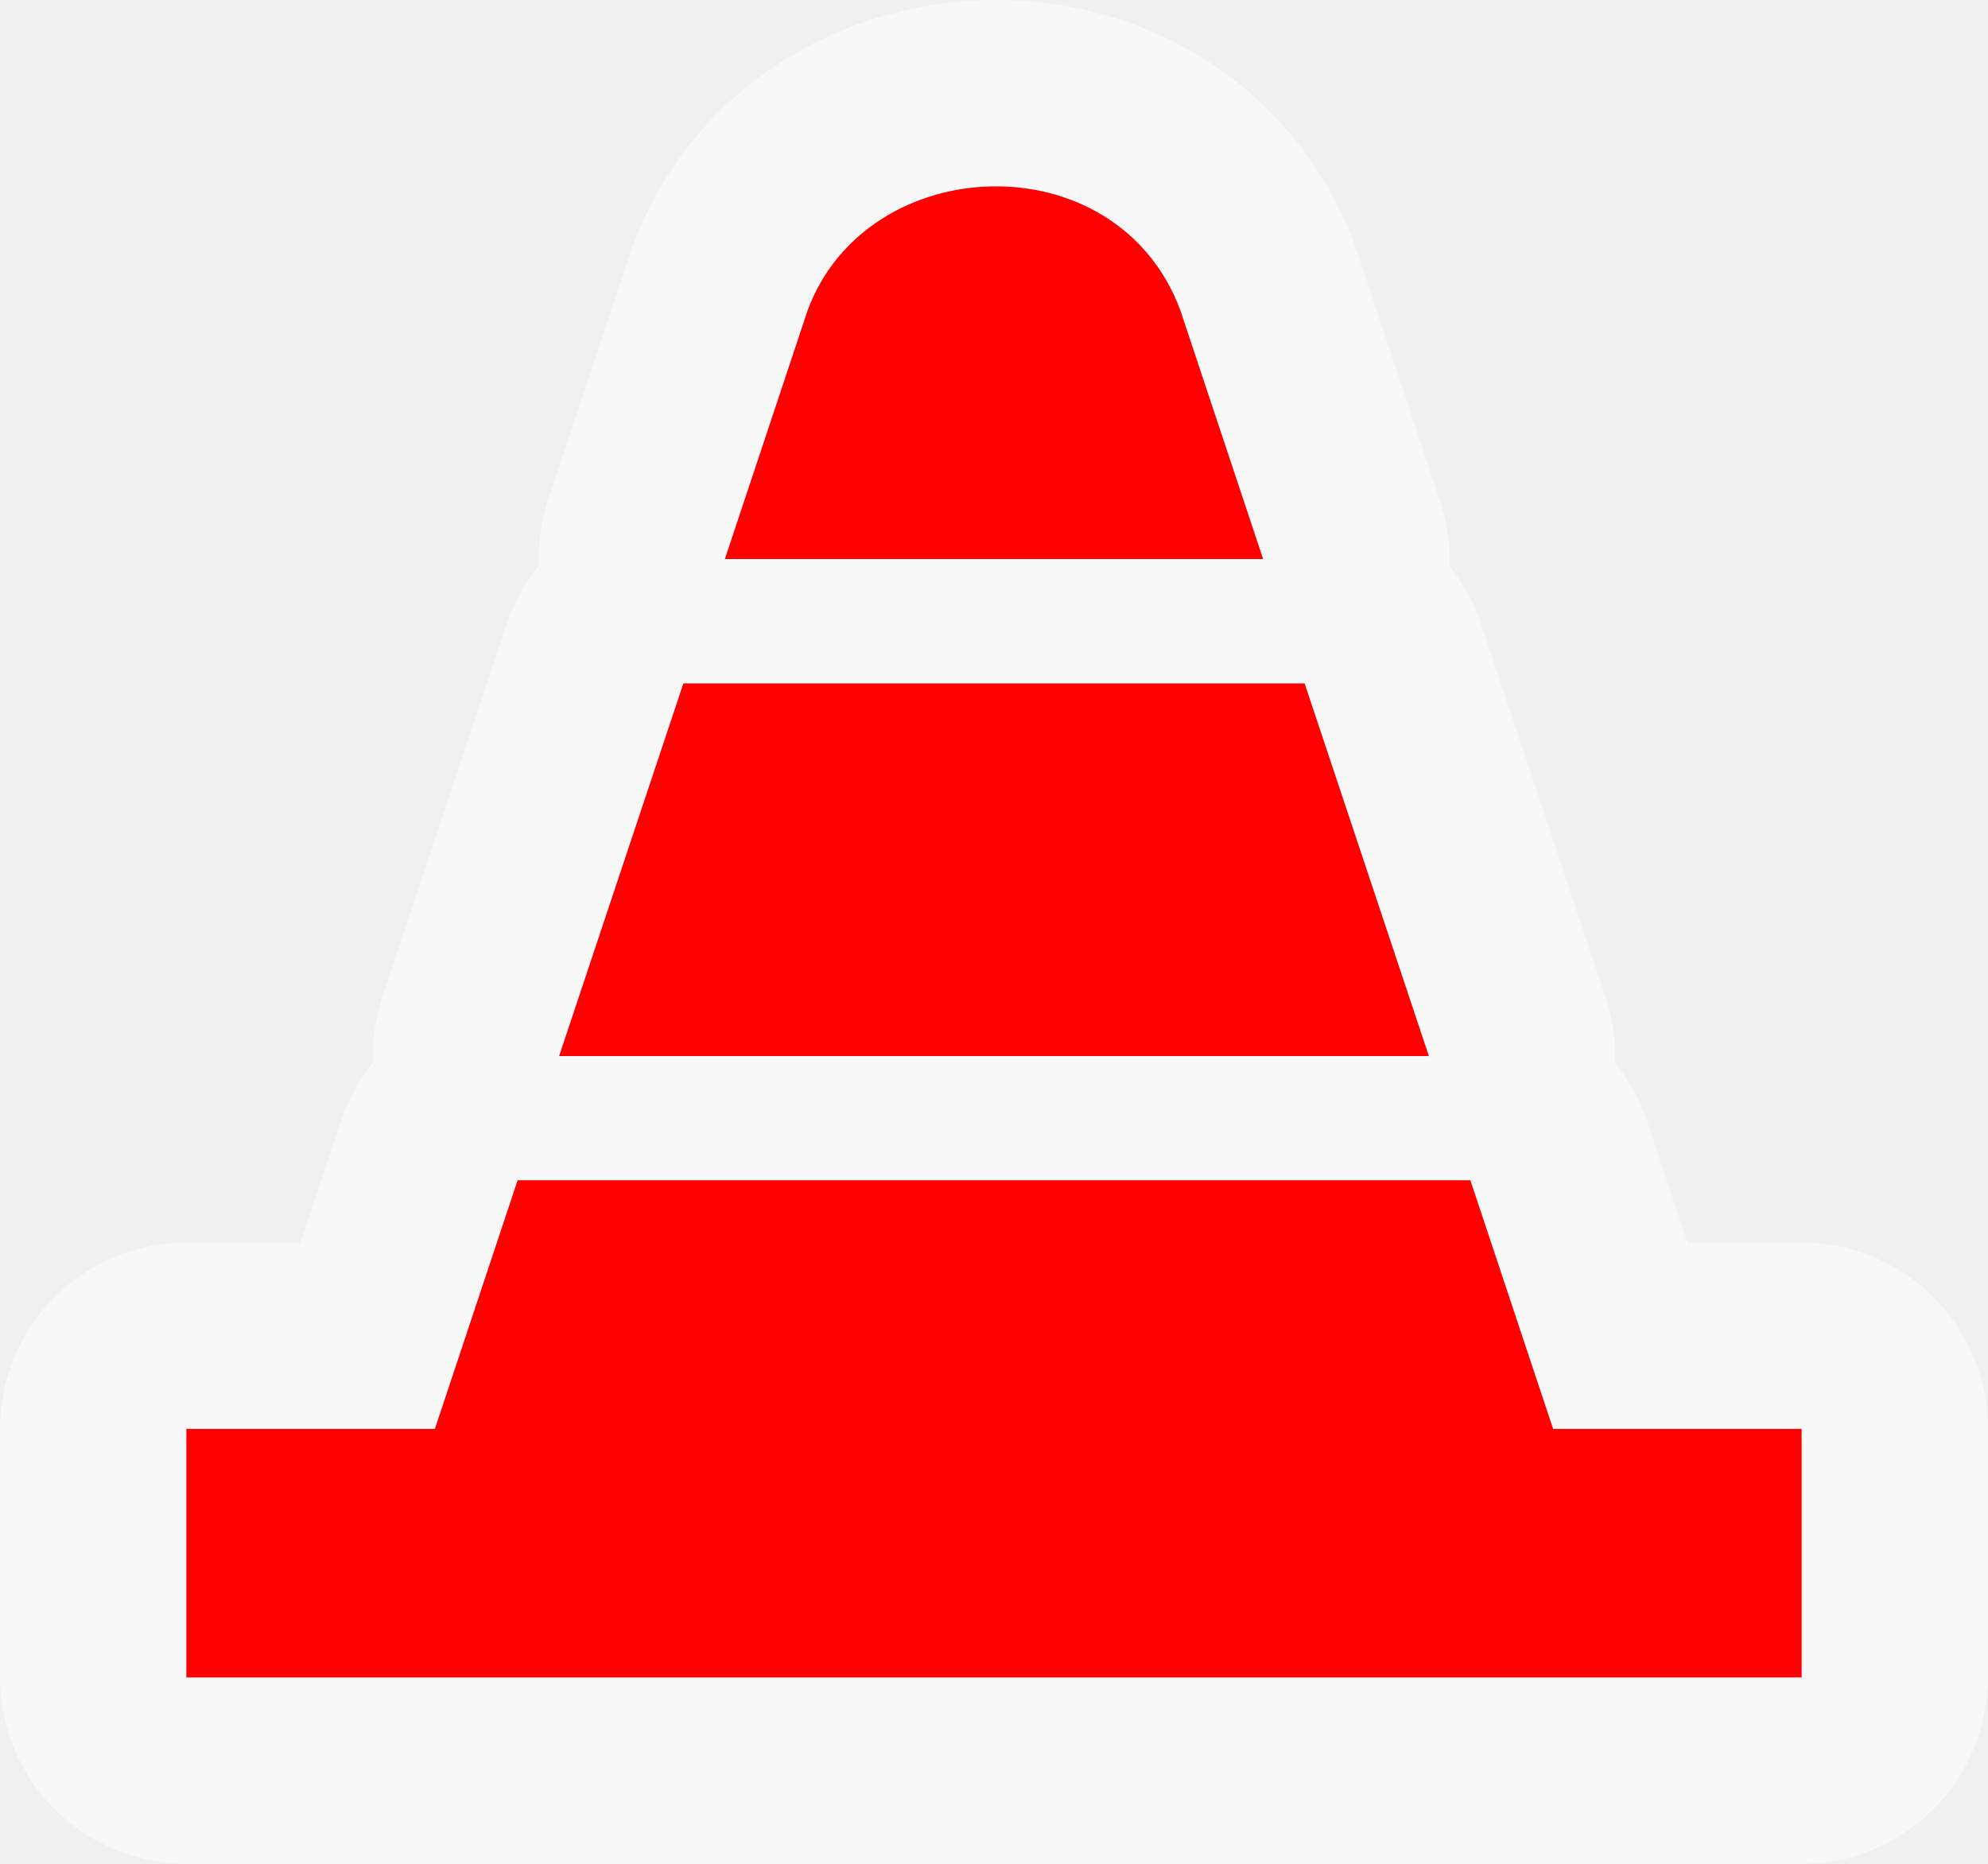
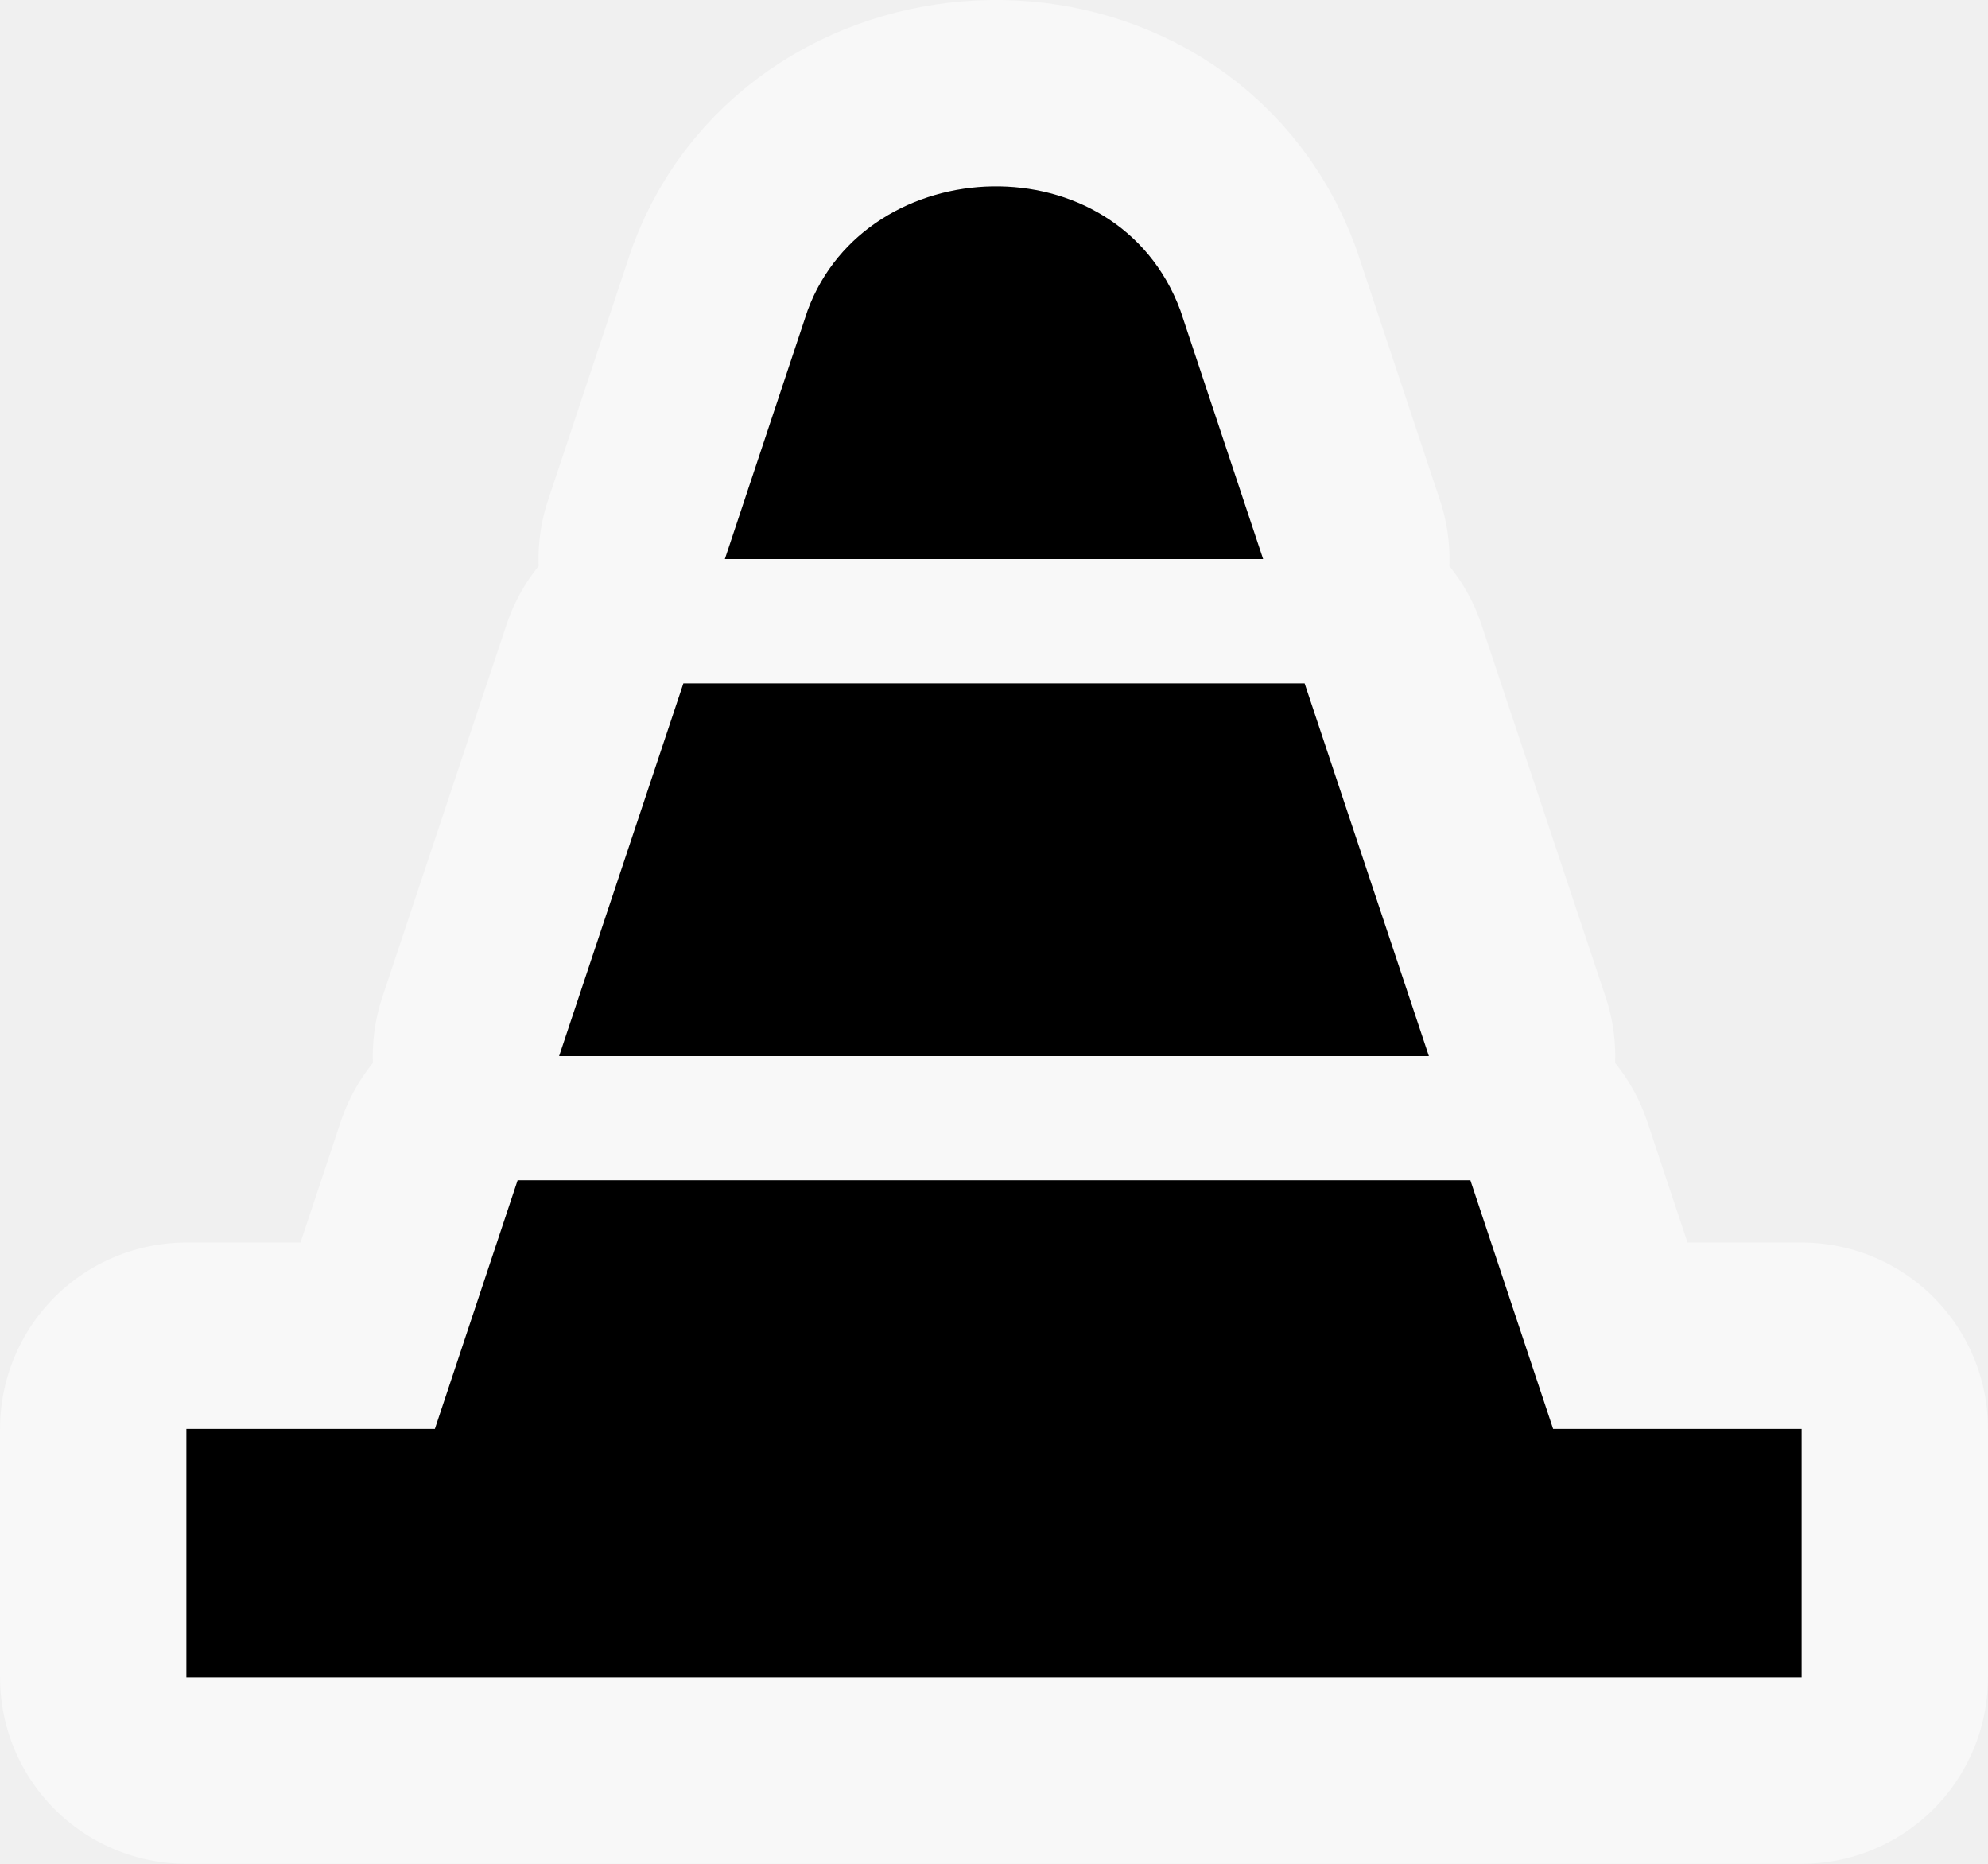
<svg xmlns="http://www.w3.org/2000/svg" version="1.1" id="Layer_1" viewBox="0 0 16 15" width="16" height="15">
-   <path fill="#ff0000" style="fill:#ff0000;fill-rule:evenodd;stroke:#ffffff;stroke-width:3;stroke-linecap:round;stroke-linejoin:round;stroke-opacity:0.5;paint-order:stroke markers fill" d="M 7.988,1.5 C 7.362,1.51 6.739,1.852 6.5,2.498 L 5.834,4.499 H 10.166 L 9.5,2.498 C 9.246,1.813 8.615,1.49 7.988,1.5 Z M 5.5,5.5 L 4.5,8.499 H 11.5 L 10.5,5.5 Z M 4.166,9.499 L 3.5,11.5 H 1.5 V 13.5 H 14.5 V 11.5 H 12.5 L 11.834,9.499 Z" />
+   <path fill="#000000" style="fill:#000000;fill-rule:evenodd;stroke:#ffffff;stroke-width:3;stroke-linecap:round;stroke-linejoin:round;stroke-opacity:0.5;paint-order:stroke markers fill" d="M 7.988,1.5 C 7.362,1.51 6.739,1.852 6.5,2.498 L 5.834,4.499 H 10.166 L 9.5,2.498 C 9.246,1.813 8.615,1.49 7.988,1.5 Z M 5.5,5.5 L 4.5,8.499 H 11.5 L 10.5,5.5 Z M 4.166,9.499 L 3.5,11.5 H 1.5 V 13.5 H 14.5 V 11.5 H 12.5 L 11.834,9.499 Z" />
</svg>
